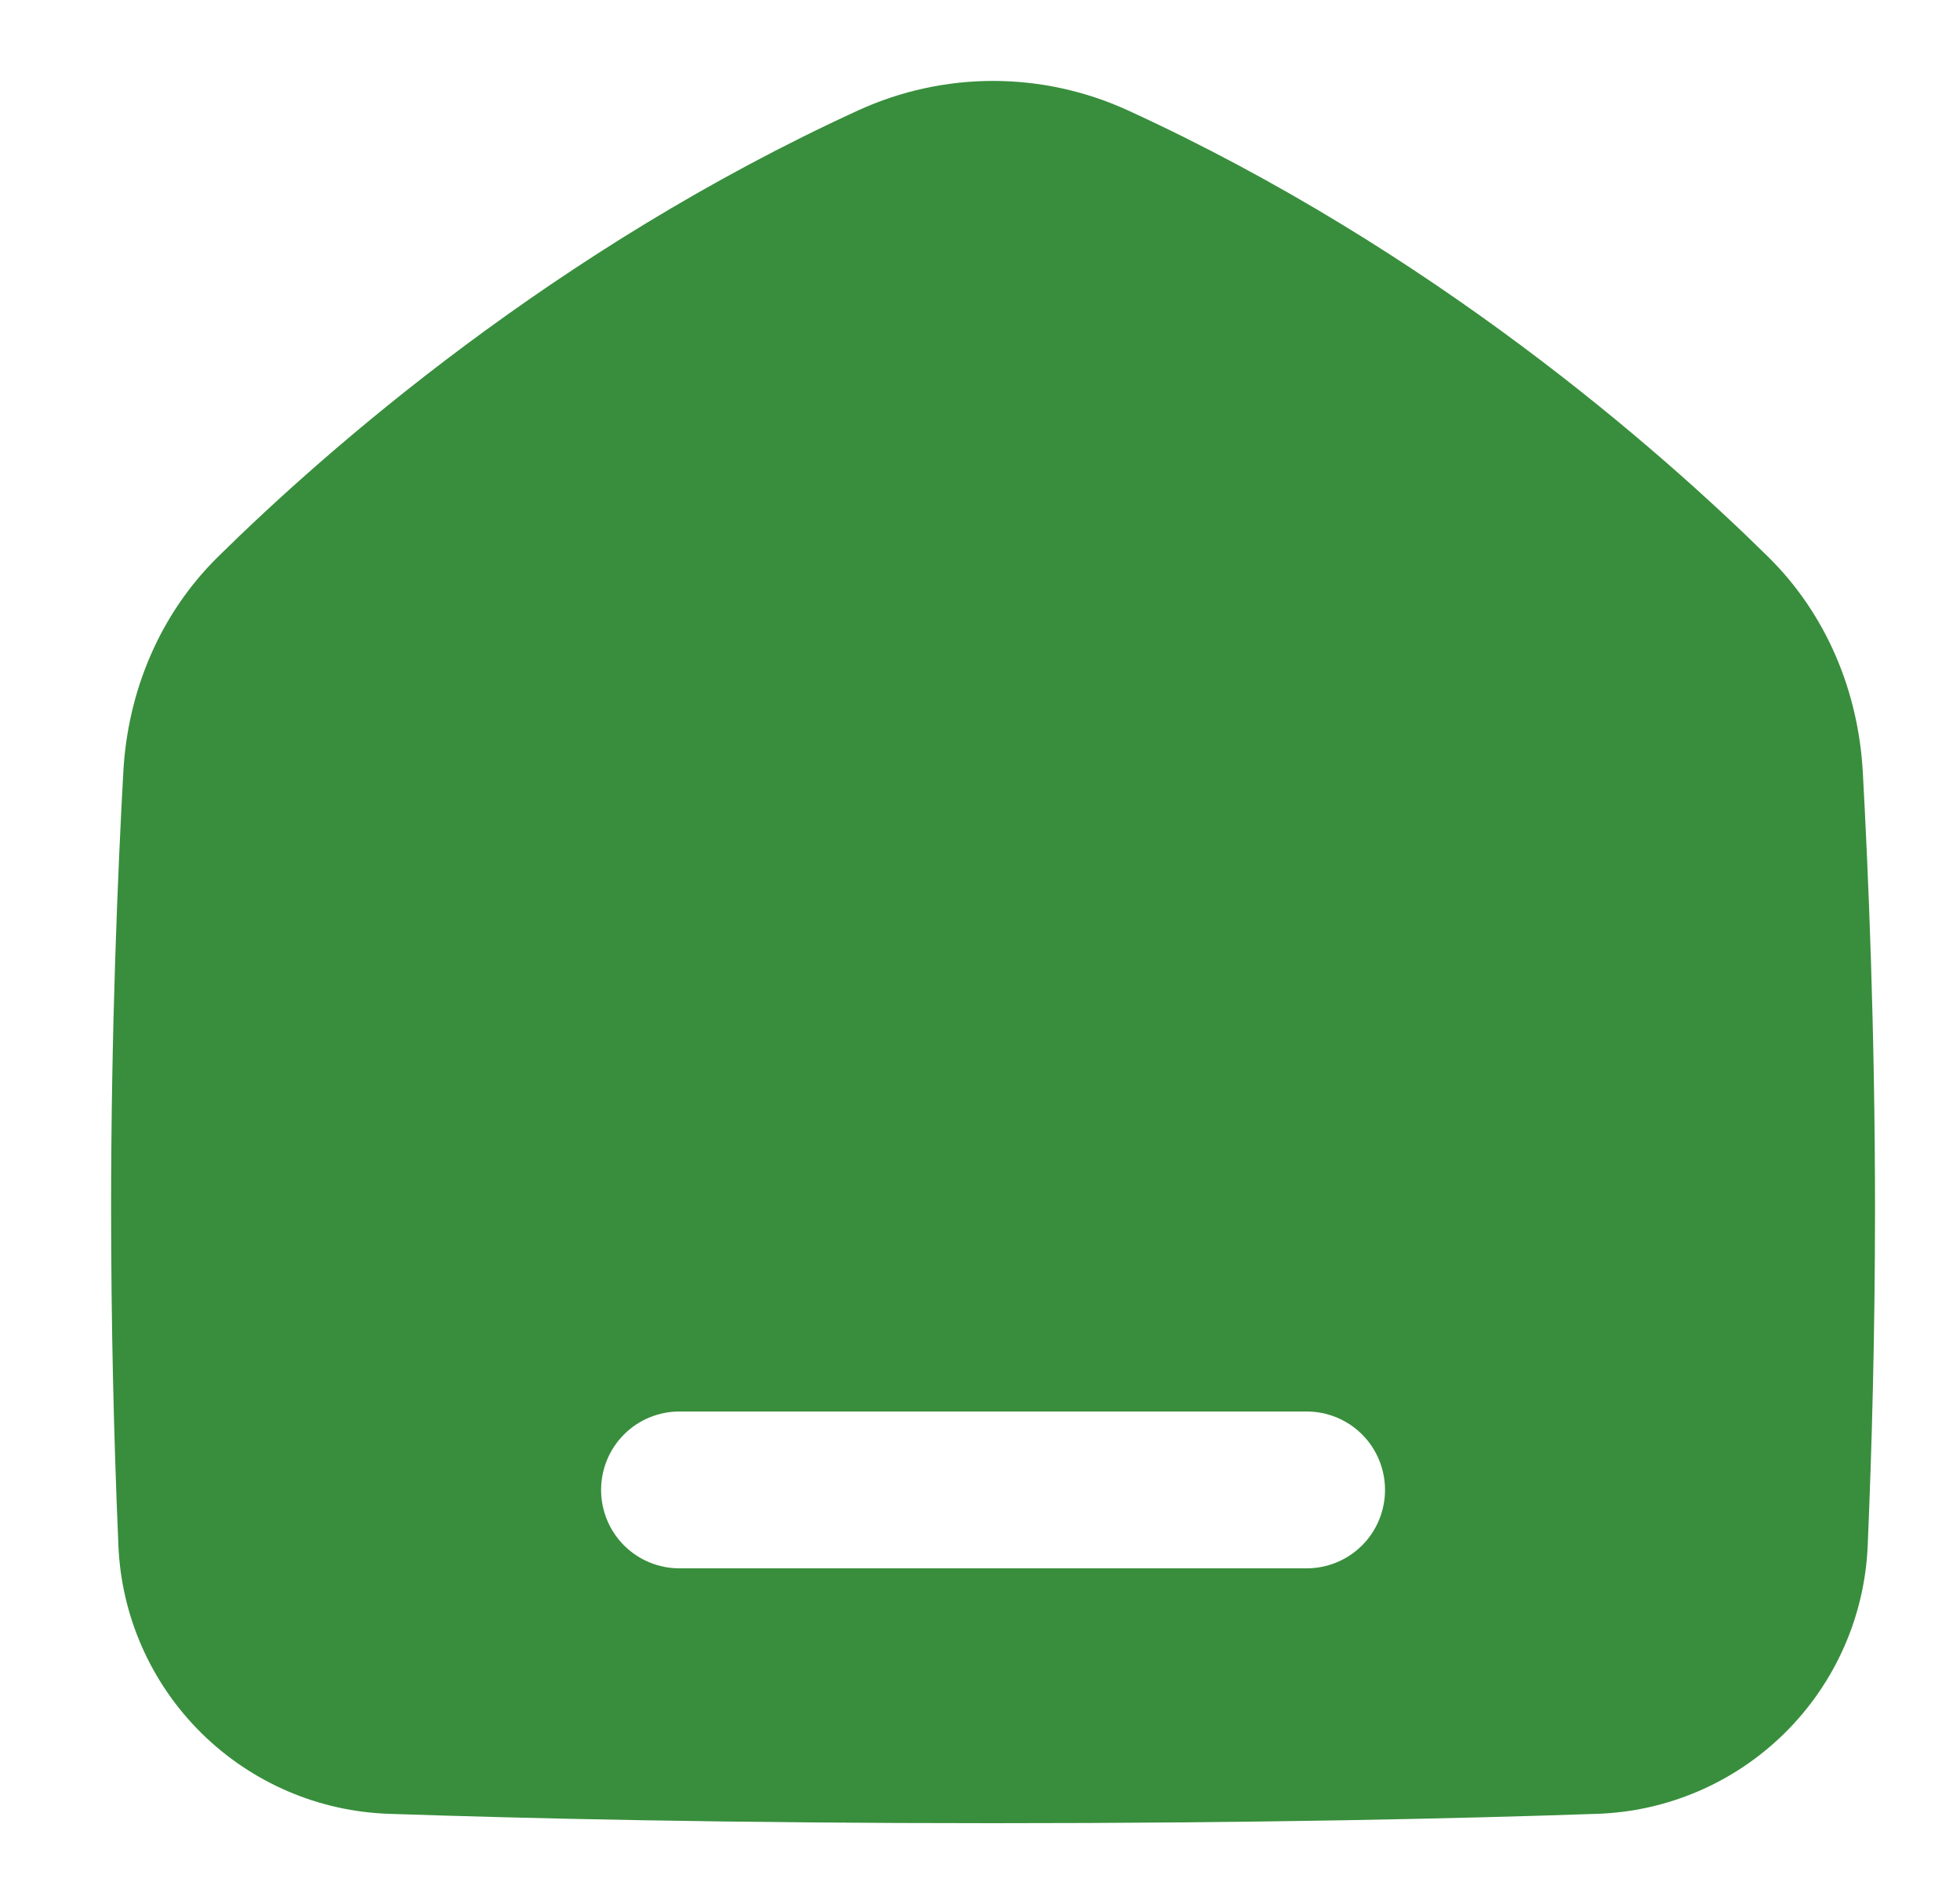
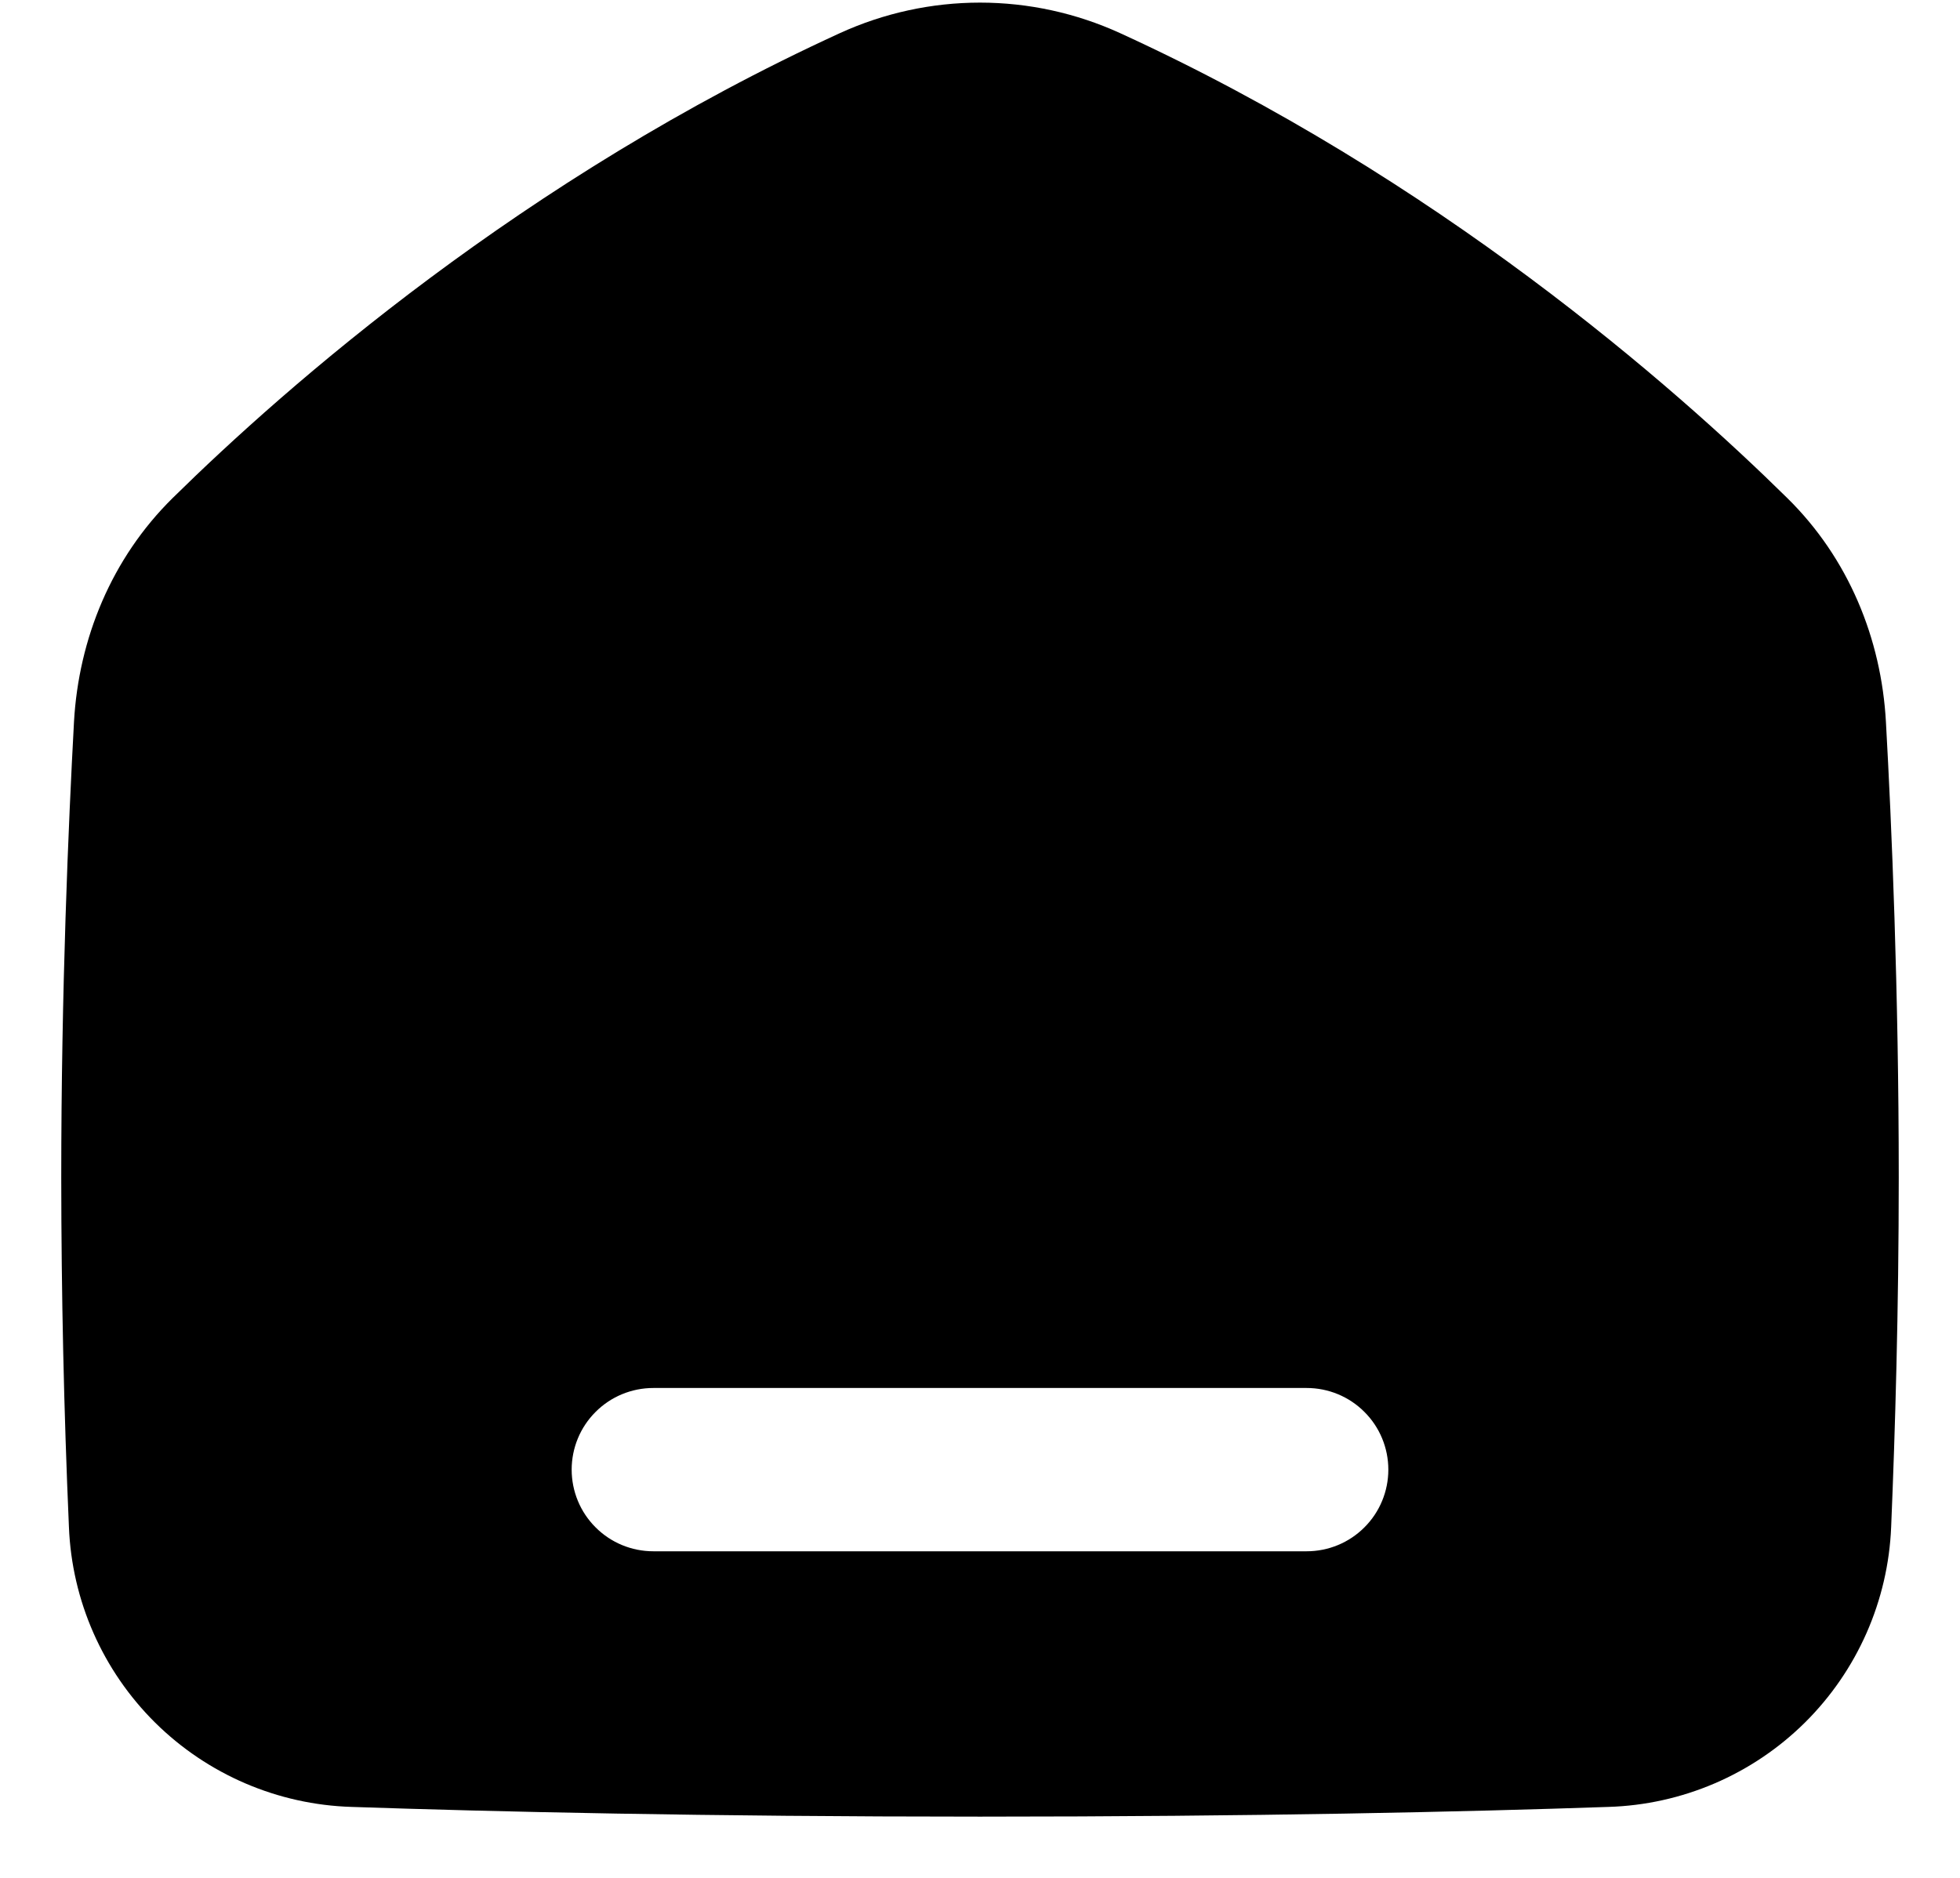
- <svg xmlns="http://www.w3.org/2000/svg" width="25" height="24" viewBox="0 0 25 24" fill="none">
-   <path fill-rule="evenodd" clip-rule="evenodd" d="M10.95 1.406C11.489 1.16 12.074 1.032 12.666 1.032C13.259 1.032 13.844 1.16 14.383 1.406C18.265 3.184 21.158 5.727 22.551 7.099C23.302 7.838 23.703 8.825 23.76 9.842C23.829 11.095 23.916 13.129 23.916 15.421C23.916 17.04 23.873 18.527 23.823 19.703C23.787 20.607 23.409 21.463 22.766 22.099C22.123 22.735 21.263 23.104 20.36 23.131C18.62 23.191 16.036 23.25 12.666 23.25C9.297 23.25 6.713 23.19 4.973 23.131C4.07 23.104 3.21 22.735 2.567 22.099C1.924 21.463 1.546 20.607 1.51 19.703C1.449 18.277 1.418 16.849 1.417 15.421C1.417 13.129 1.504 11.095 1.573 9.842C1.629 8.825 2.031 7.838 2.782 7.099C4.175 5.727 7.068 3.184 10.95 1.406ZM8.666 18C8.401 18 8.147 18.105 7.959 18.293C7.772 18.48 7.667 18.735 7.667 19C7.667 19.265 7.772 19.52 7.959 19.707C8.147 19.895 8.401 20 8.666 20H16.666C16.932 20 17.186 19.895 17.374 19.707C17.561 19.52 17.666 19.265 17.666 19C17.666 18.735 17.561 18.48 17.374 18.293C17.186 18.105 16.932 18 16.666 18H8.666Z" fill="#388E3C" />
+ <svg xmlns="http://www.w3.org/2000/svg" width="24" height="23" viewBox="0 0 24 23" fill="none">
+   <path fill-rule="evenodd" clip-rule="evenodd" d="M10.284 0.406C10.822 0.16 11.408 0.032 12 0.032C12.592 0.032 13.178 0.16 13.716 0.406C17.599 2.184 20.491 4.727 21.884 6.099C22.636 6.838 23.037 7.824 23.093 8.842C23.163 10.095 23.25 12.129 23.25 14.421C23.25 16.04 23.206 17.527 23.157 18.703C23.12 19.607 22.742 20.463 22.1 21.099C21.457 21.735 20.597 22.104 19.693 22.131C17.954 22.191 15.37 22.25 12 22.25C8.63 22.25 6.046 22.19 4.307 22.131C3.403 22.104 2.543 21.735 1.9 21.099C1.258 20.463 0.88 19.607 0.844 18.703C0.782 17.277 0.751 15.849 0.75 14.421C0.75 12.129 0.838 10.095 0.906 8.842C0.963 7.824 1.365 6.838 2.115 6.099C3.509 4.727 6.402 2.184 10.284 0.406ZM8 17C7.735 17 7.48 17.105 7.293 17.293C7.105 17.48 7 17.735 7 18C7 18.265 7.105 18.52 7.293 18.707C7.48 18.895 7.735 19 8 19H16C16.265 19 16.52 18.895 16.707 18.707C16.895 18.52 17 18.265 17 18C17 17.735 16.895 17.48 16.707 17.293C16.52 17.105 16.265 17 16 17H8Z" fill="black" />
</svg>
